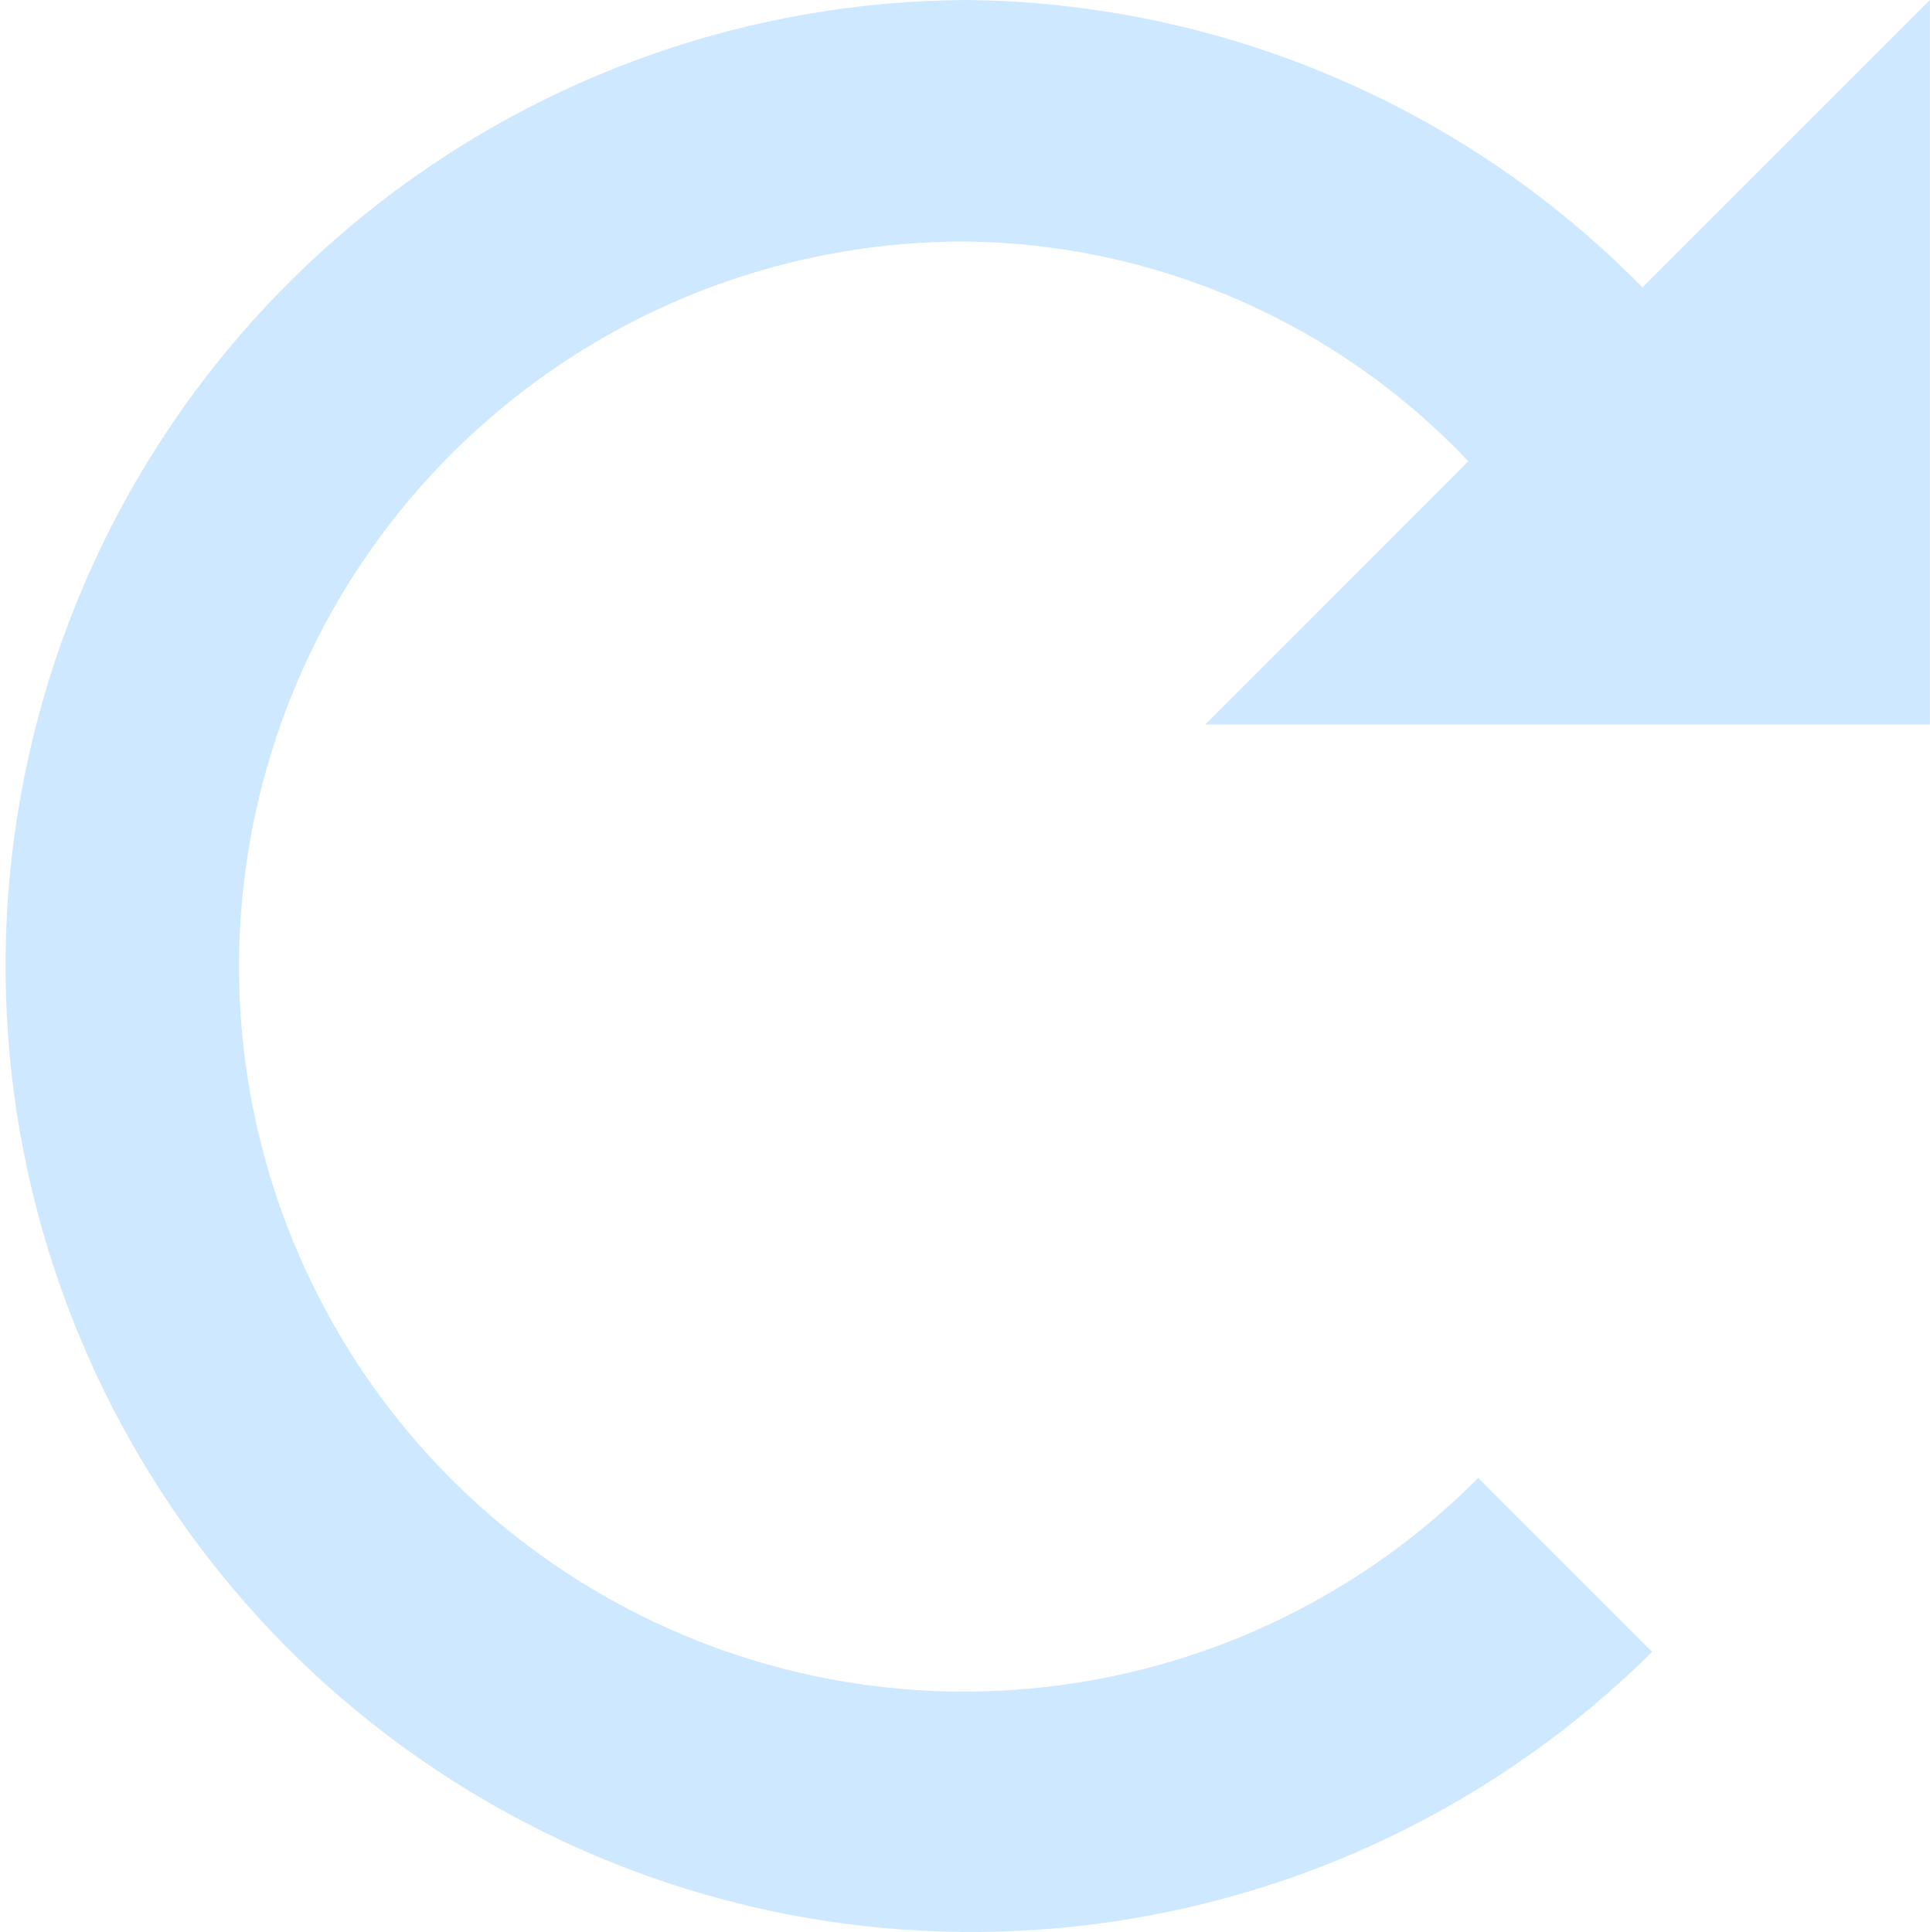
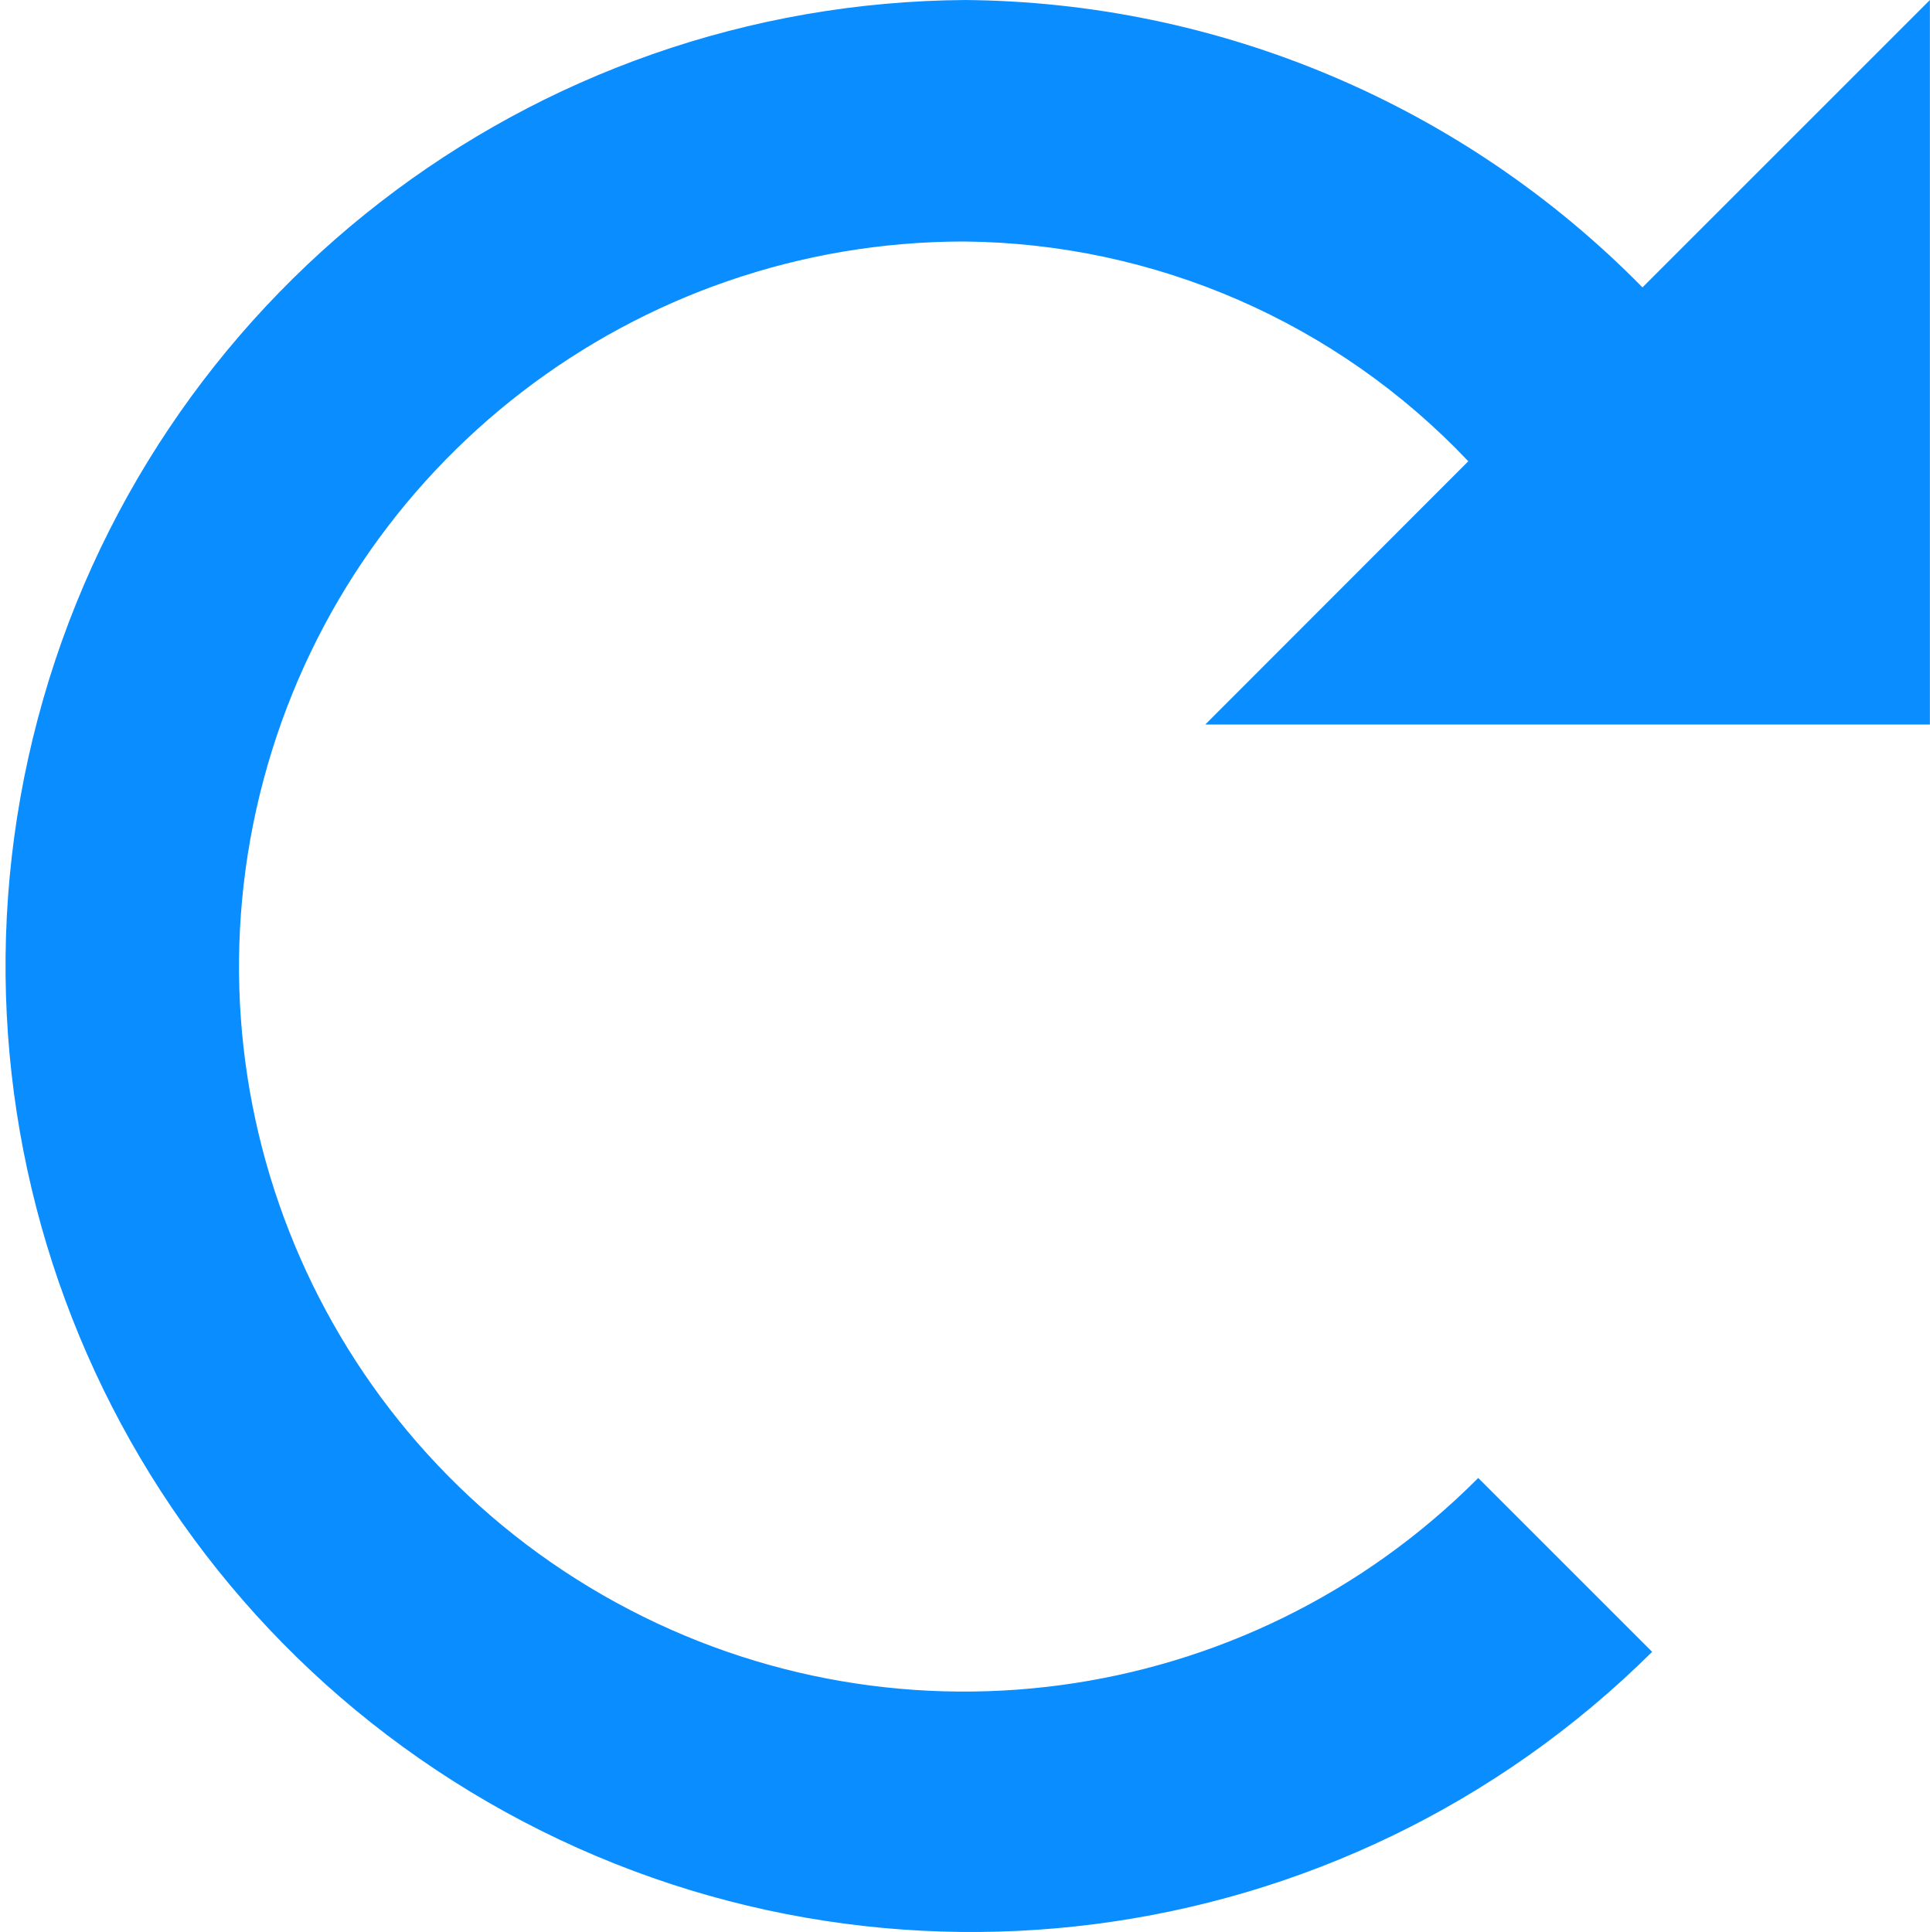
<svg xmlns="http://www.w3.org/2000/svg" width="35.955" height="36" viewBox="0 0 35.955 36">
-   <path id="Icon_open-reload" data-name="Icon open-reload" d="M18,0A18,18,0,1,0,30.78,30.78l-3.24-3.24A13.51,13.51,0,1,1,17.955,4.5a13.091,13.091,0,0,1,9.4,4.095L22.455,13.5h13.5V0L30.6,5.355A17.9,17.9,0,0,0,17.955,0Z" fill="#0a8dff" opacity="0.2" />
+   <path id="Icon_open-reload" data-name="Icon open-reload" d="M18,0A18,18,0,1,0,30.78,30.78l-3.24-3.24A13.51,13.51,0,1,1,17.955,4.5a13.091,13.091,0,0,1,9.4,4.095L22.455,13.5h13.5V0L30.6,5.355A17.9,17.9,0,0,0,17.955,0Z" fill="#0a8dff" />
</svg>
